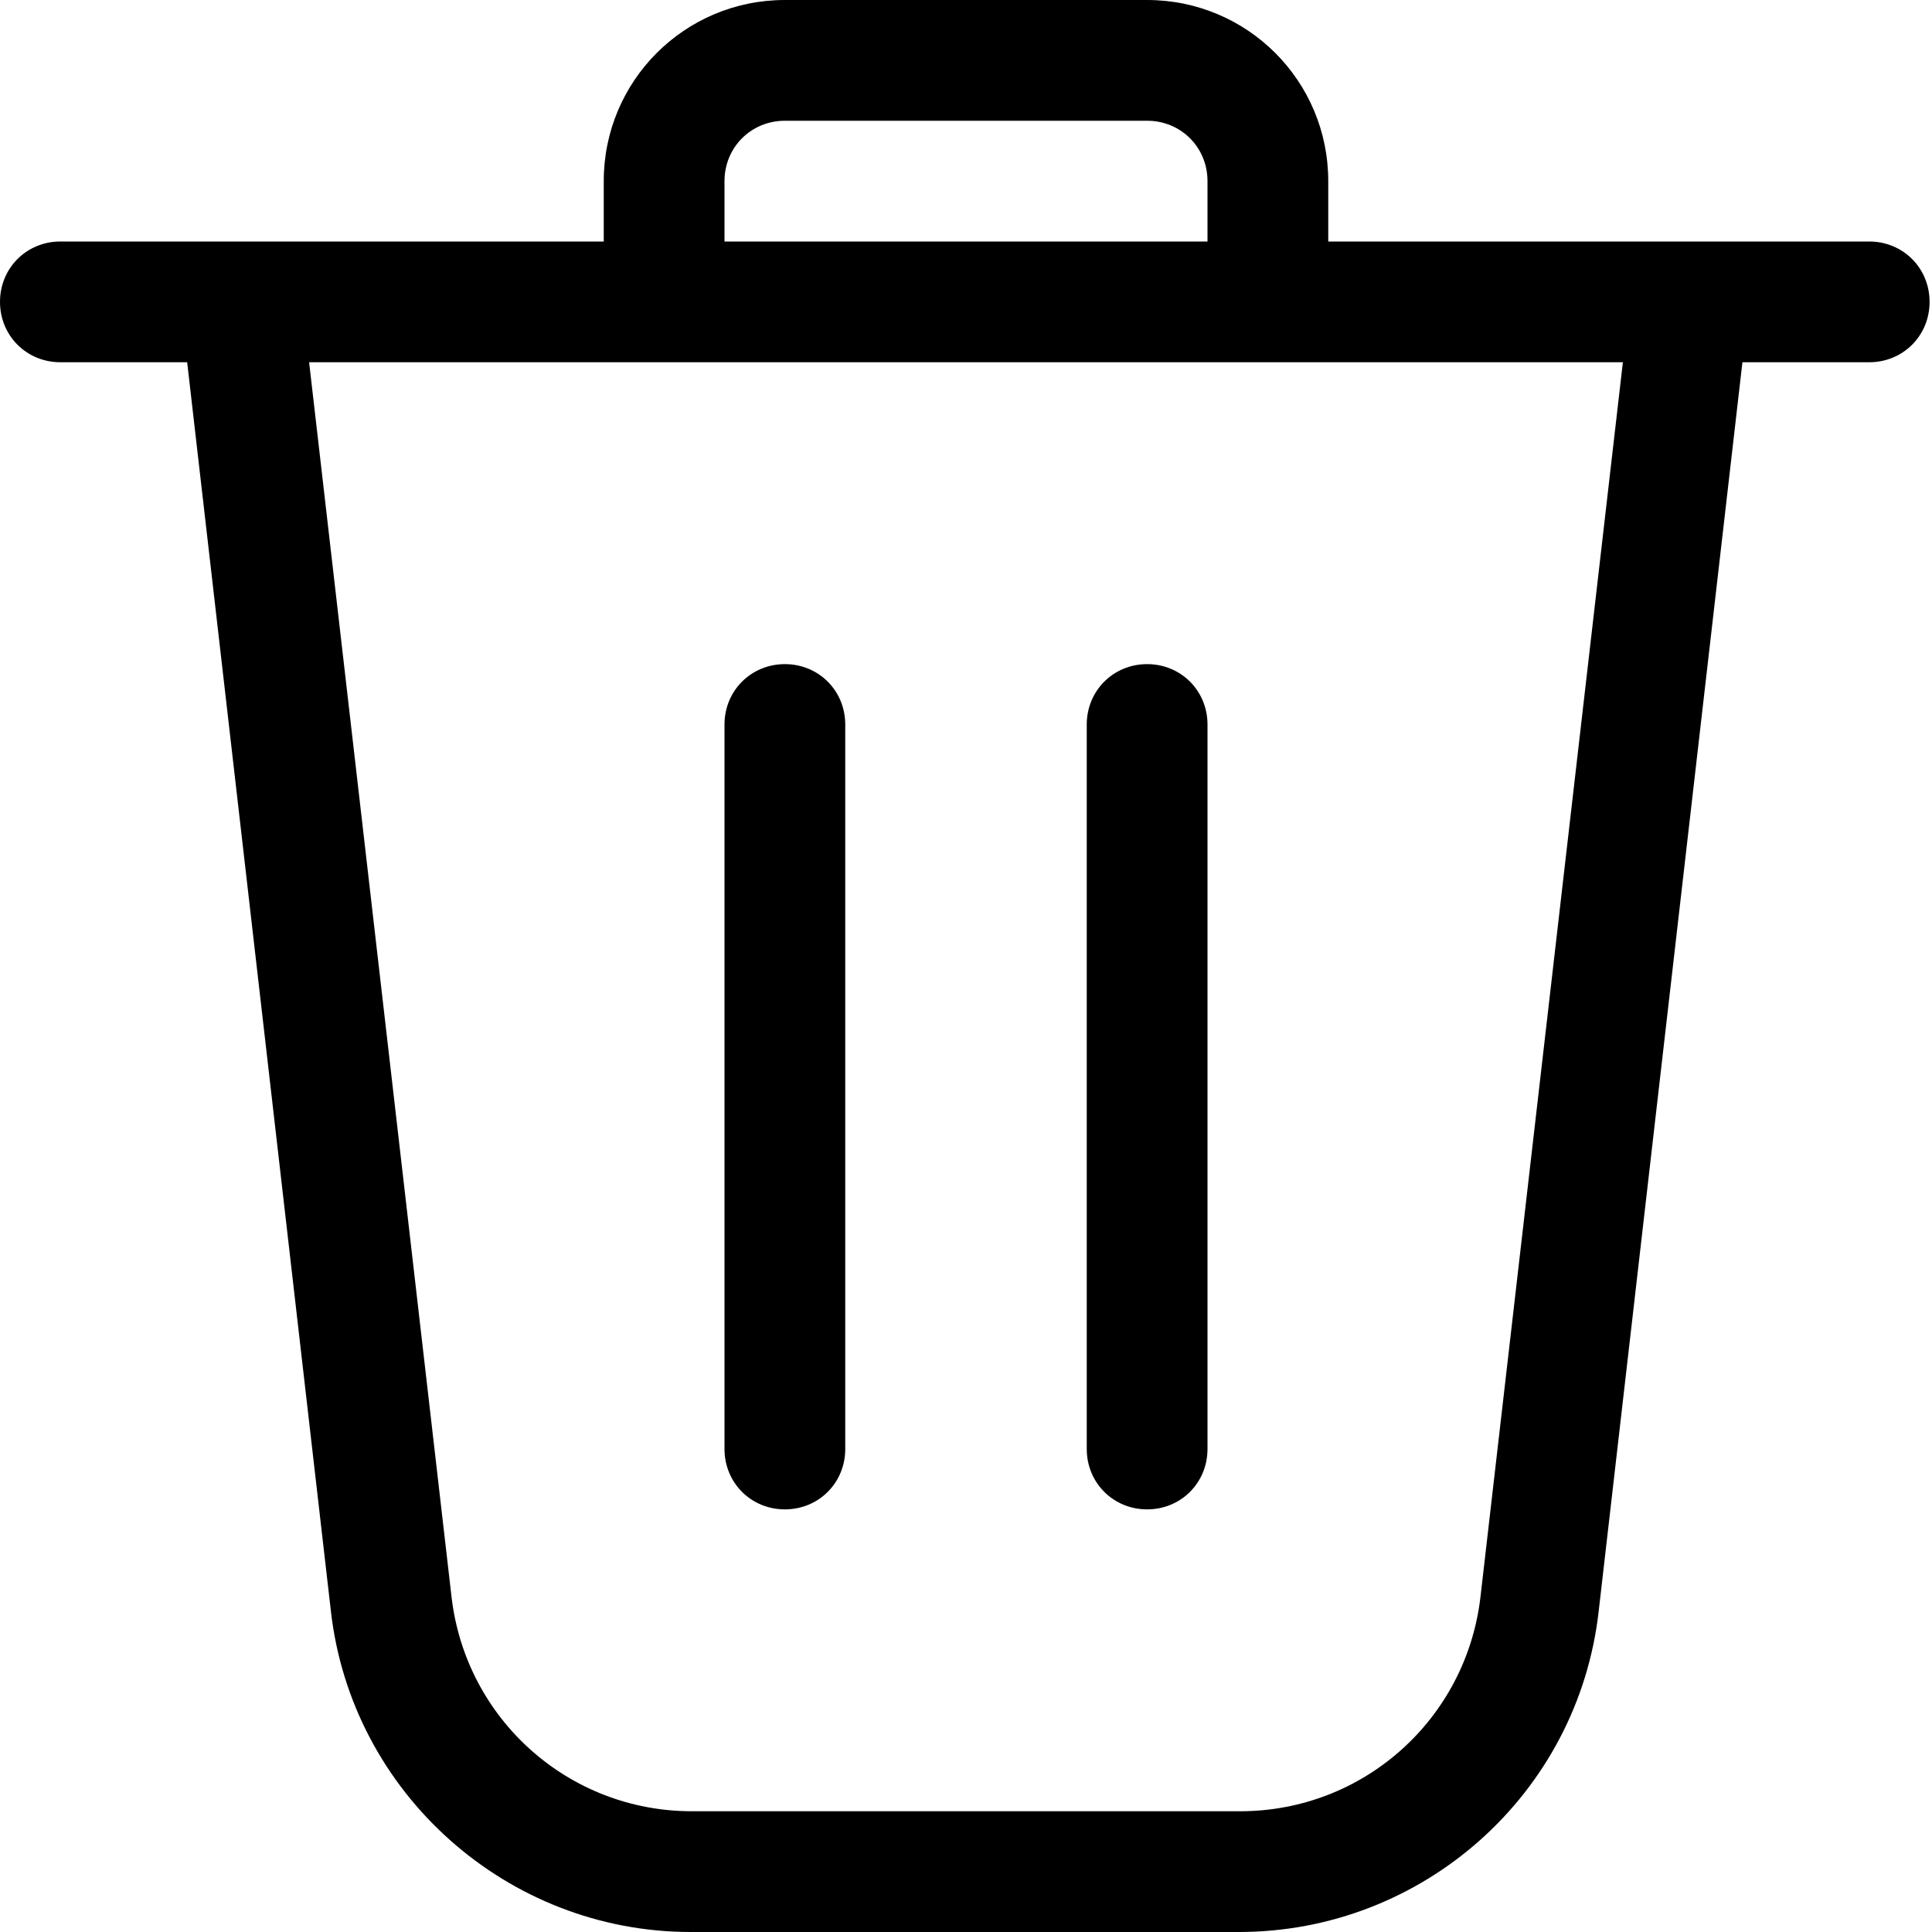
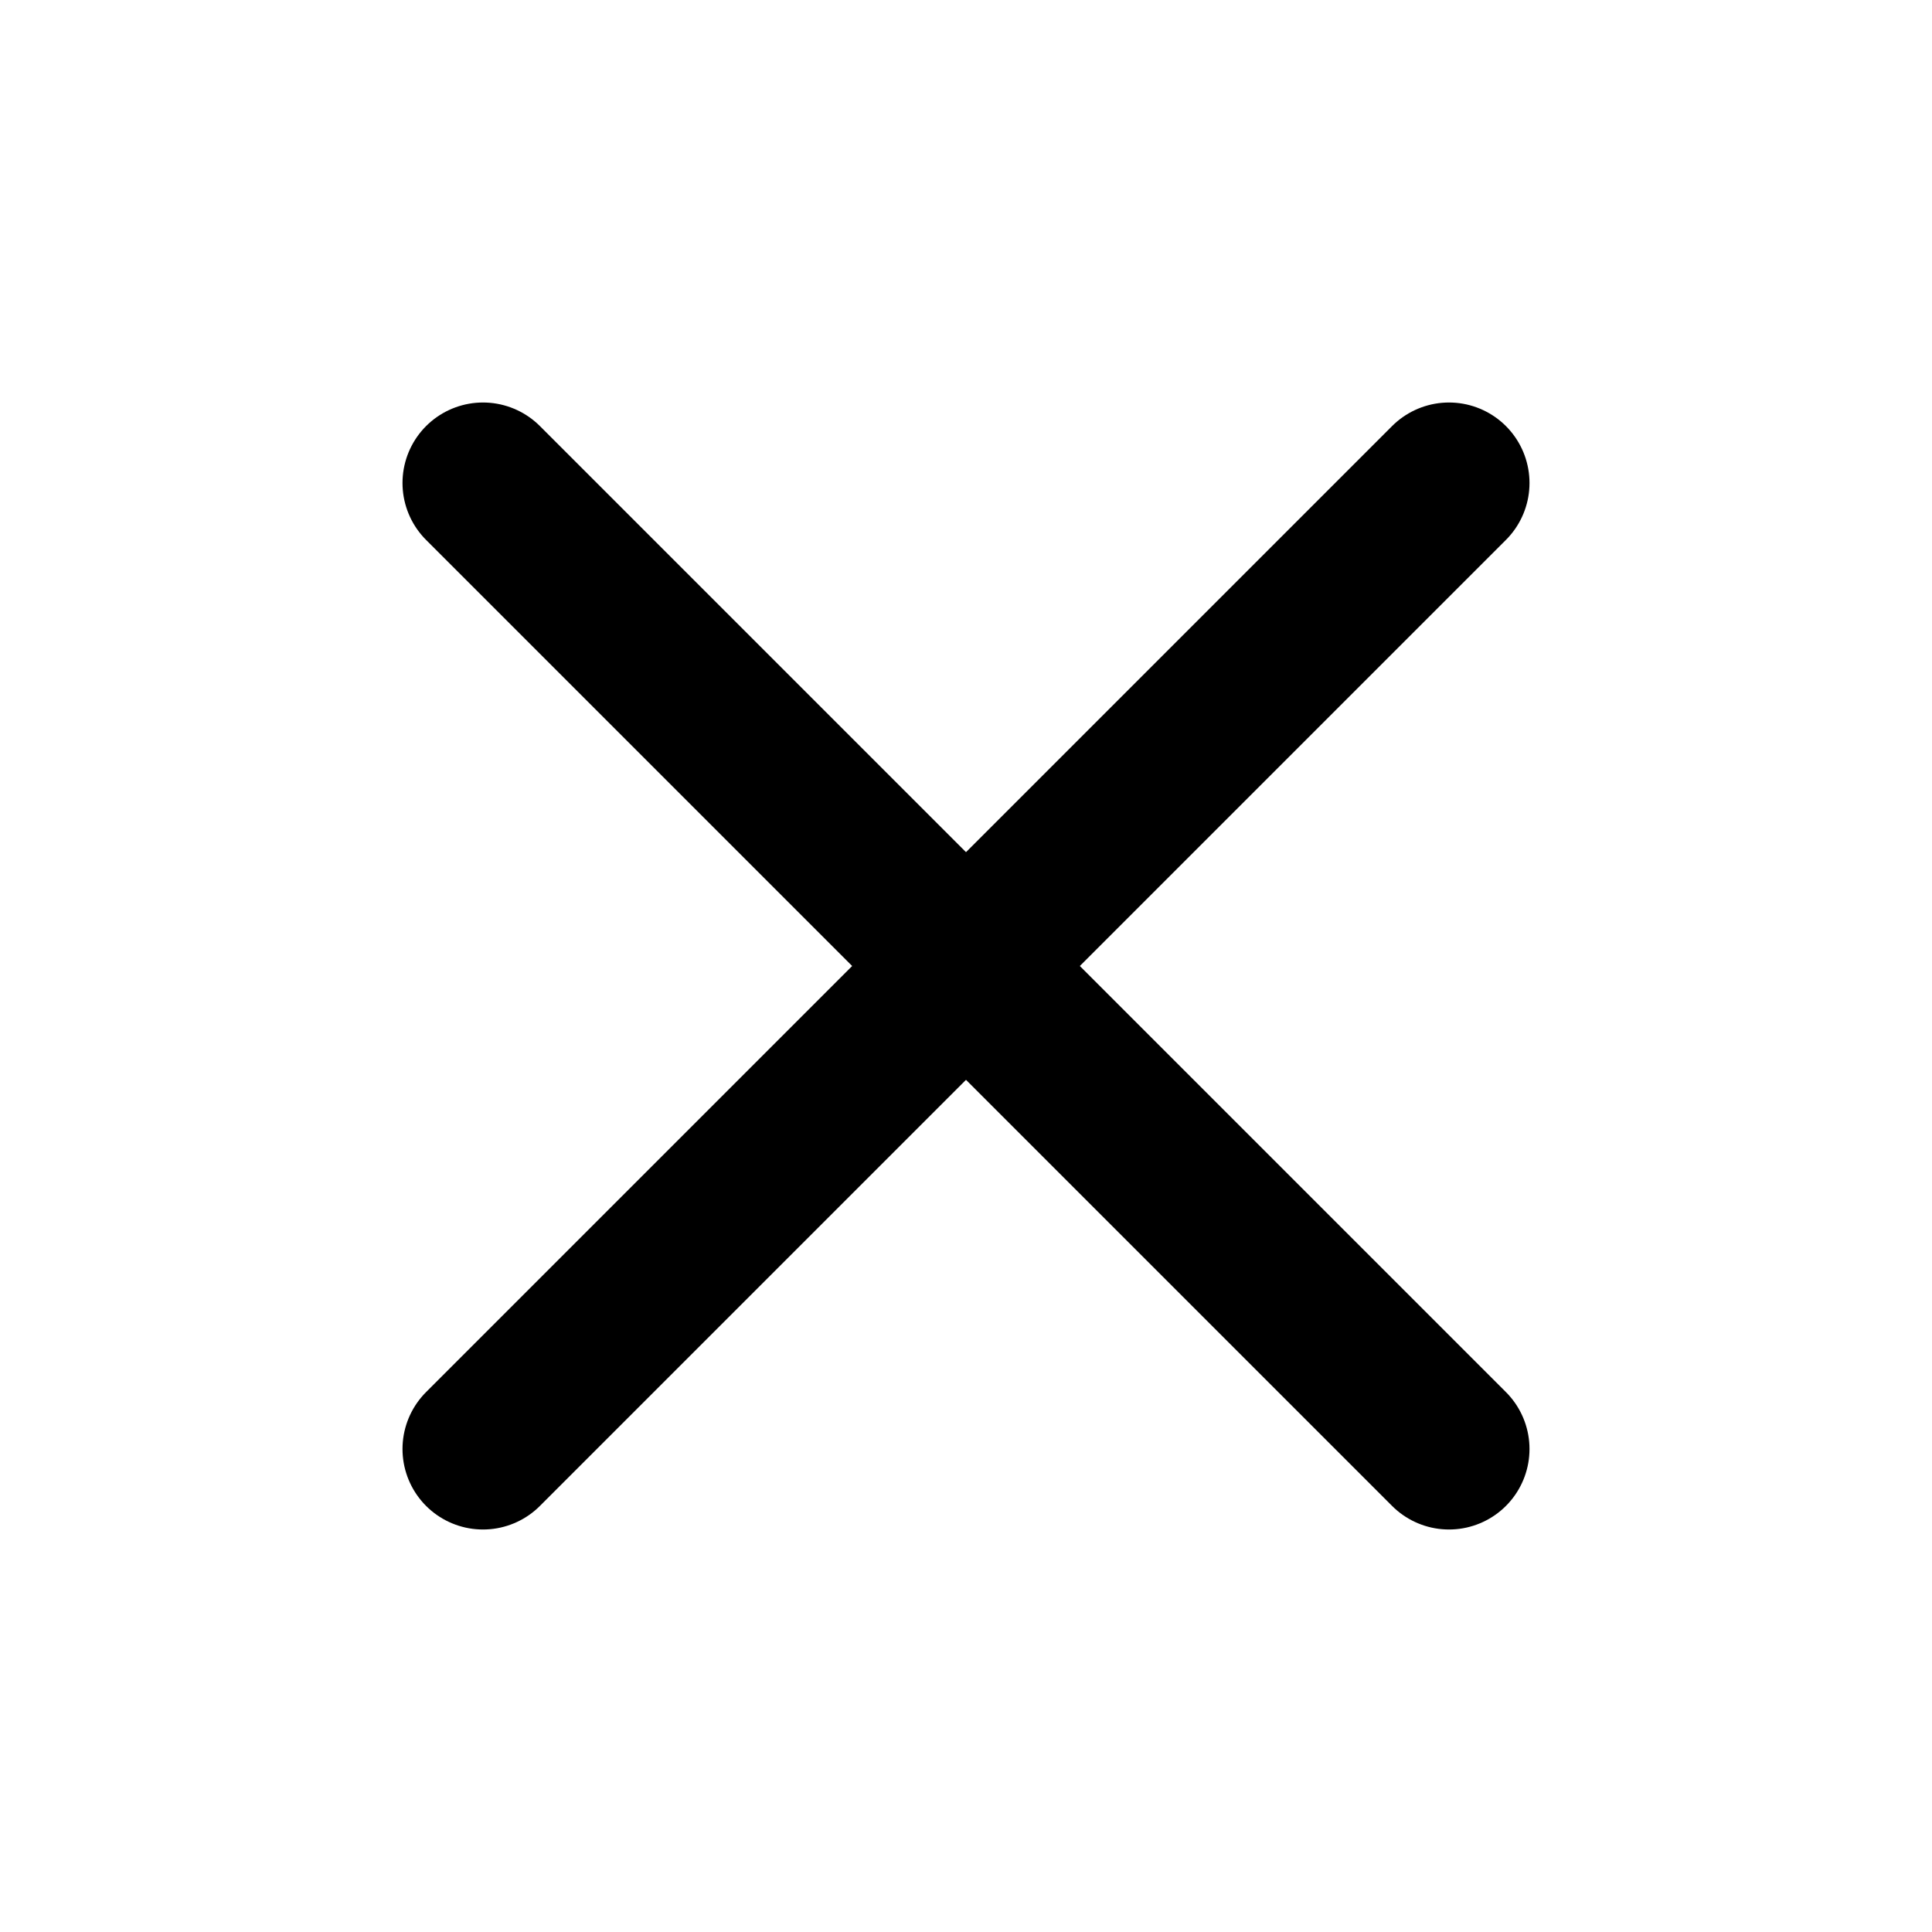
- <svg xmlns="http://www.w3.org/2000/svg" viewBox="0 0 16 16" fill="none">
-   <path fill="currentColor" d="m9.5,12.5c.28,0,.5-.22.5-.5v-6c0-.28-.22-.5-.5-.5s-.5.22-.5.5v6c0,.28.22.5.5.5Zm-3,0c.28,0,.5-.22.5-.5v-6c0-.28-.22-.5-.5-.5s-.5.22-.5.5v6c0,.28.22.5.5.5ZM15.5,2h-4.5v-.5C11,.67,10.33,0,9.5,0h-3C5.67,0,5,.67,5,1.5v.5H.5c-.28,0-.5.22-.5.5s.22.5.5.5h1.05l1.19,10.34c.17,1.51,1.46,2.66,2.98,2.66h4.54c1.52,0,2.81-1.14,2.98-2.66l1.19-10.34h1.05c.28,0,.5-.22.5-.5s-.22-.5-.5-.5Zm-9.5-.5c0-.28.22-.5.5-.5h3c.28,0,.5.22.5.5v.5h-4v-.5Zm6.26,11.73c-.12,1.01-.97,1.77-1.99,1.77h-4.54c-1.02,0-1.87-.76-1.99-1.77L2.56,3h10.88l-1.18,10.23Z" />
+ <svg xmlns="http://www.w3.org/2000/svg" width="24" height="24" viewBox="0 0 24 24" fill="none" stroke="currentColor" stroke-width="2" stroke-linecap="round" stroke-linejoin="round" class="lucide lucide-x">
+   <path d="M18 6 6 18" />
+   <path d="m6 6 12 12" />
</svg>
